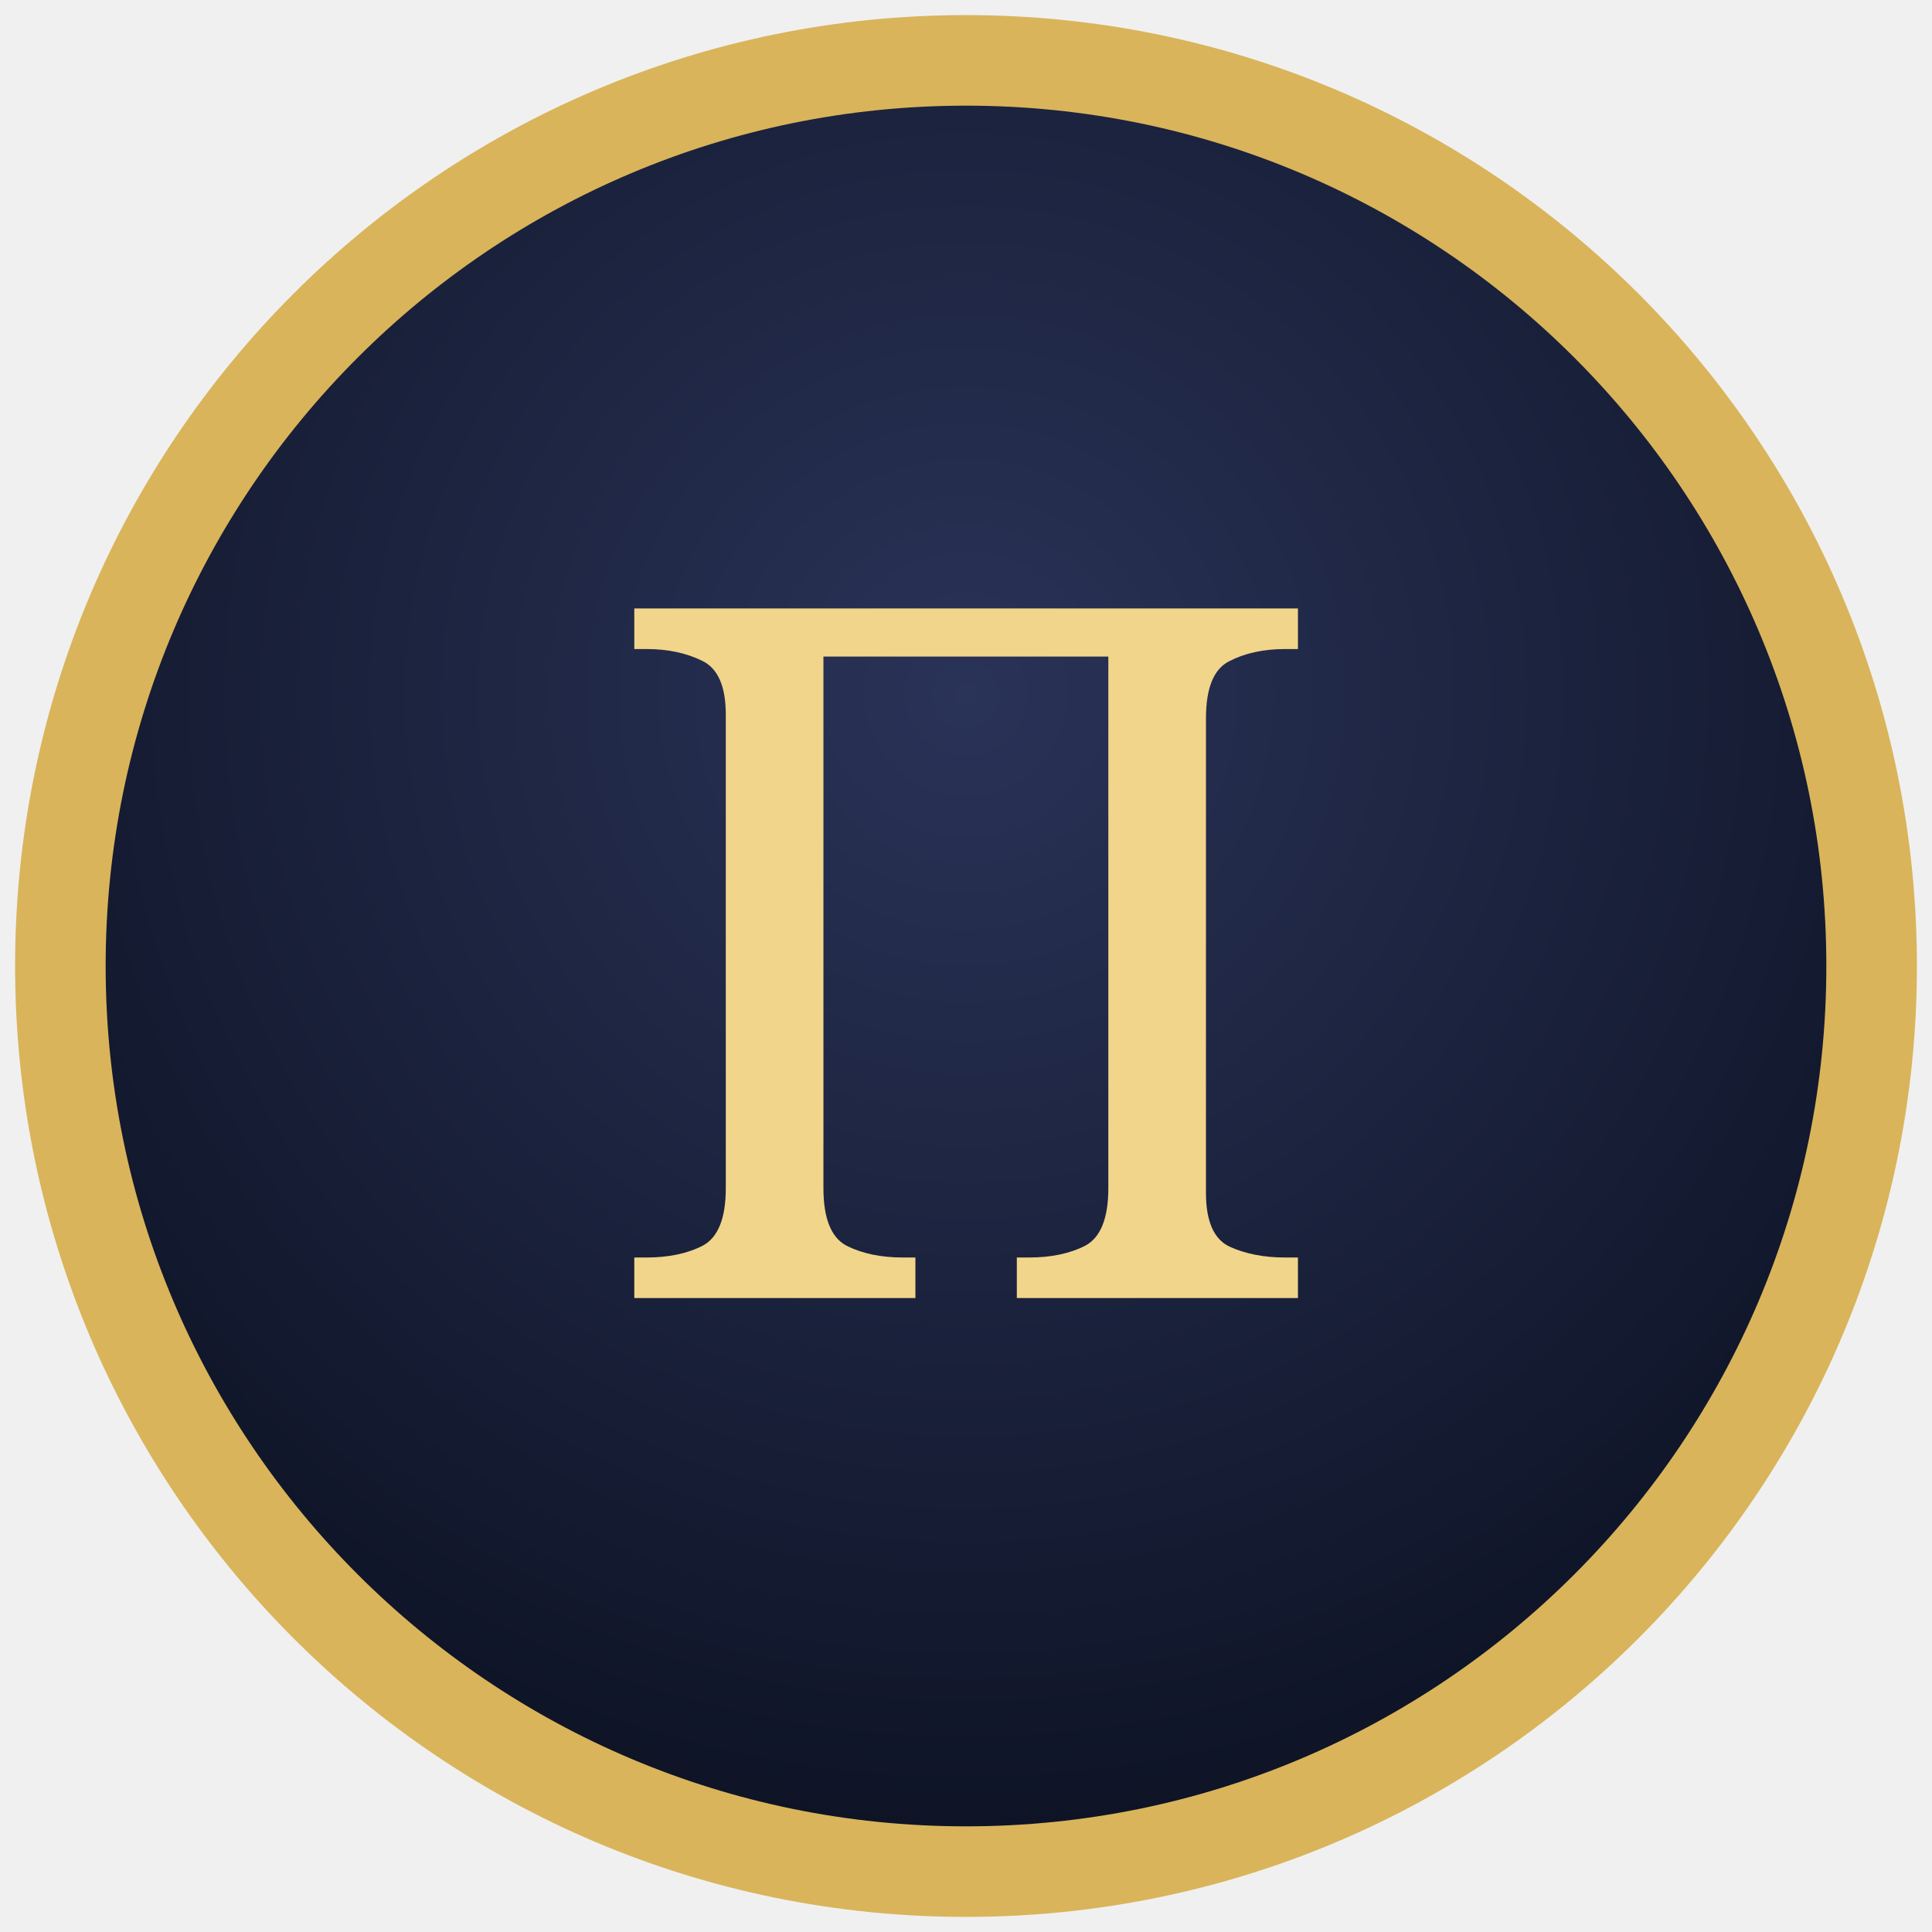
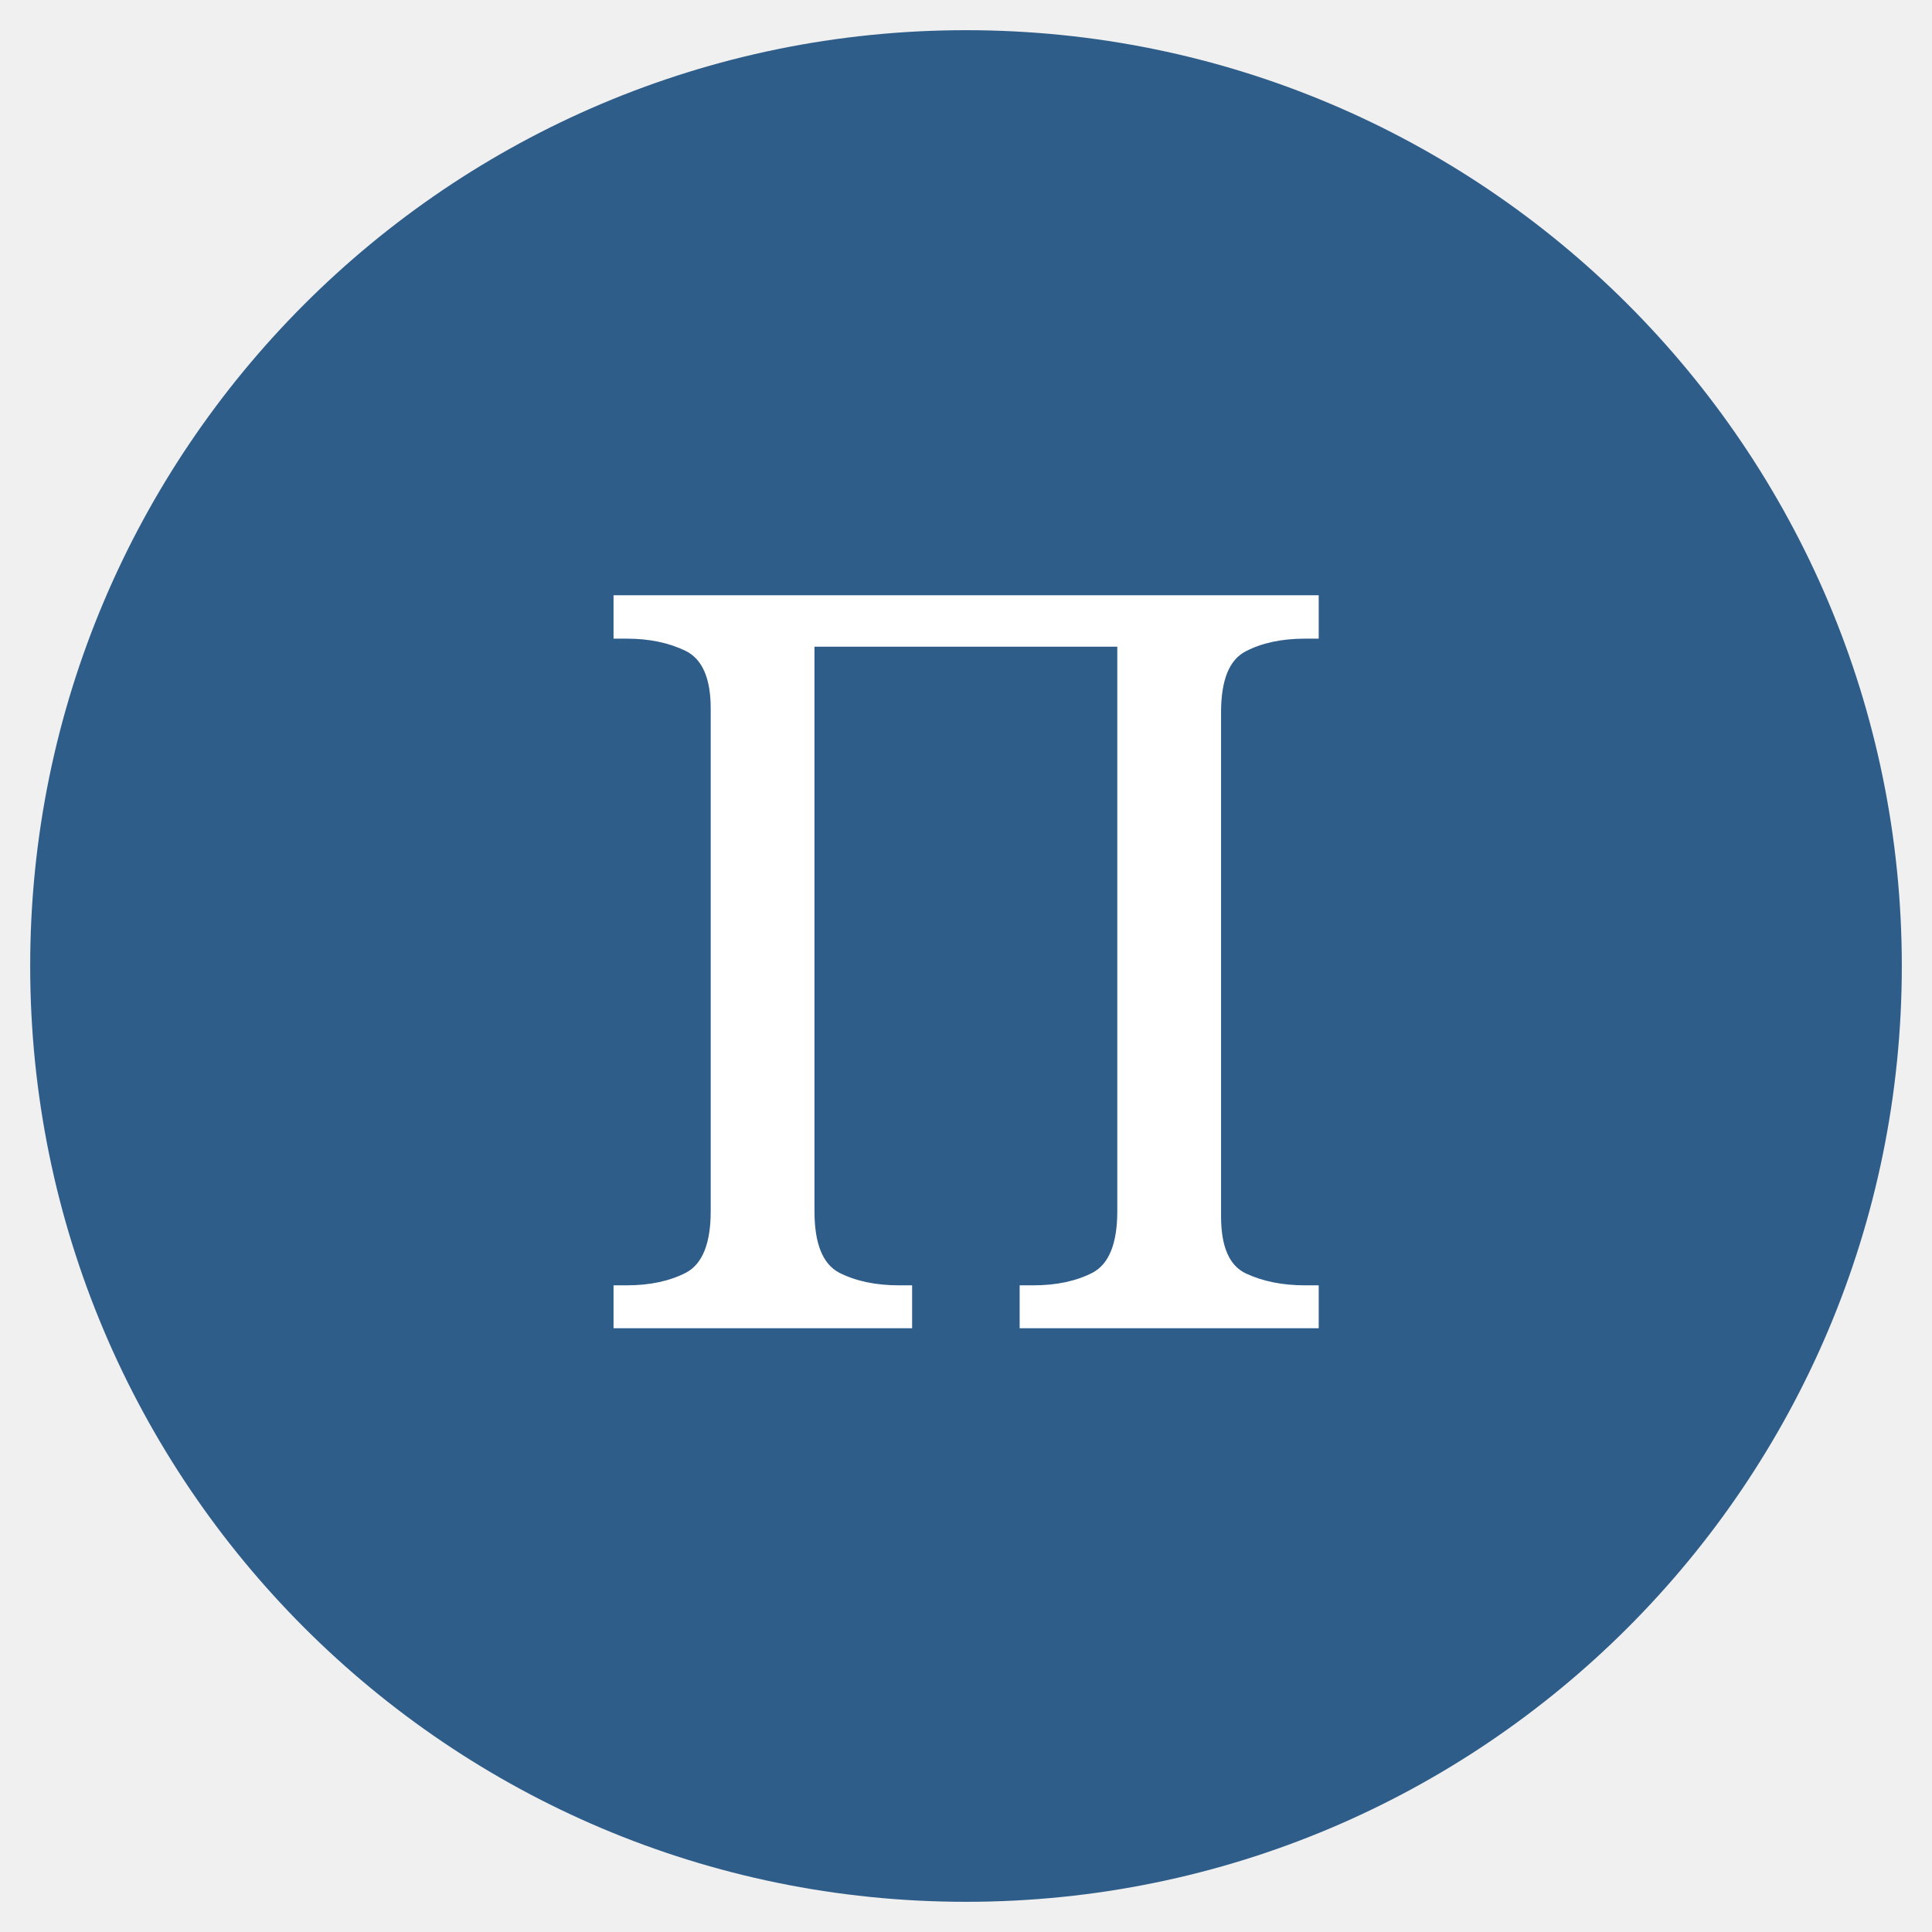
<svg xmlns="http://www.w3.org/2000/svg" viewBox="0 0 64 64">
-   <defs>
-     <radialGradient id="g" cx="50%" cy="35%" r="70%">
-       <stop offset="0" stop-color="#2a3358" />
-       <stop offset="1" stop-color="#0b1020" />
-     </radialGradient>
-   </defs>
-   <circle cx="32" cy="32" r="30" fill="url(#g)" stroke="#d9b45a" stroke-width="3" />
-   <text x="32" y="43" font-family="Georgia,serif" font-size="32" text-anchor="middle" fill="#f1d58a">Π</text>
+   <circle cx="32" cy="32" r="31" fill="#2f5d8a" />
+   <text x="32" y="44" font-family="Georgia,serif" font-size="34" text-anchor="middle" fill="#fff">Π</text>
</svg>
